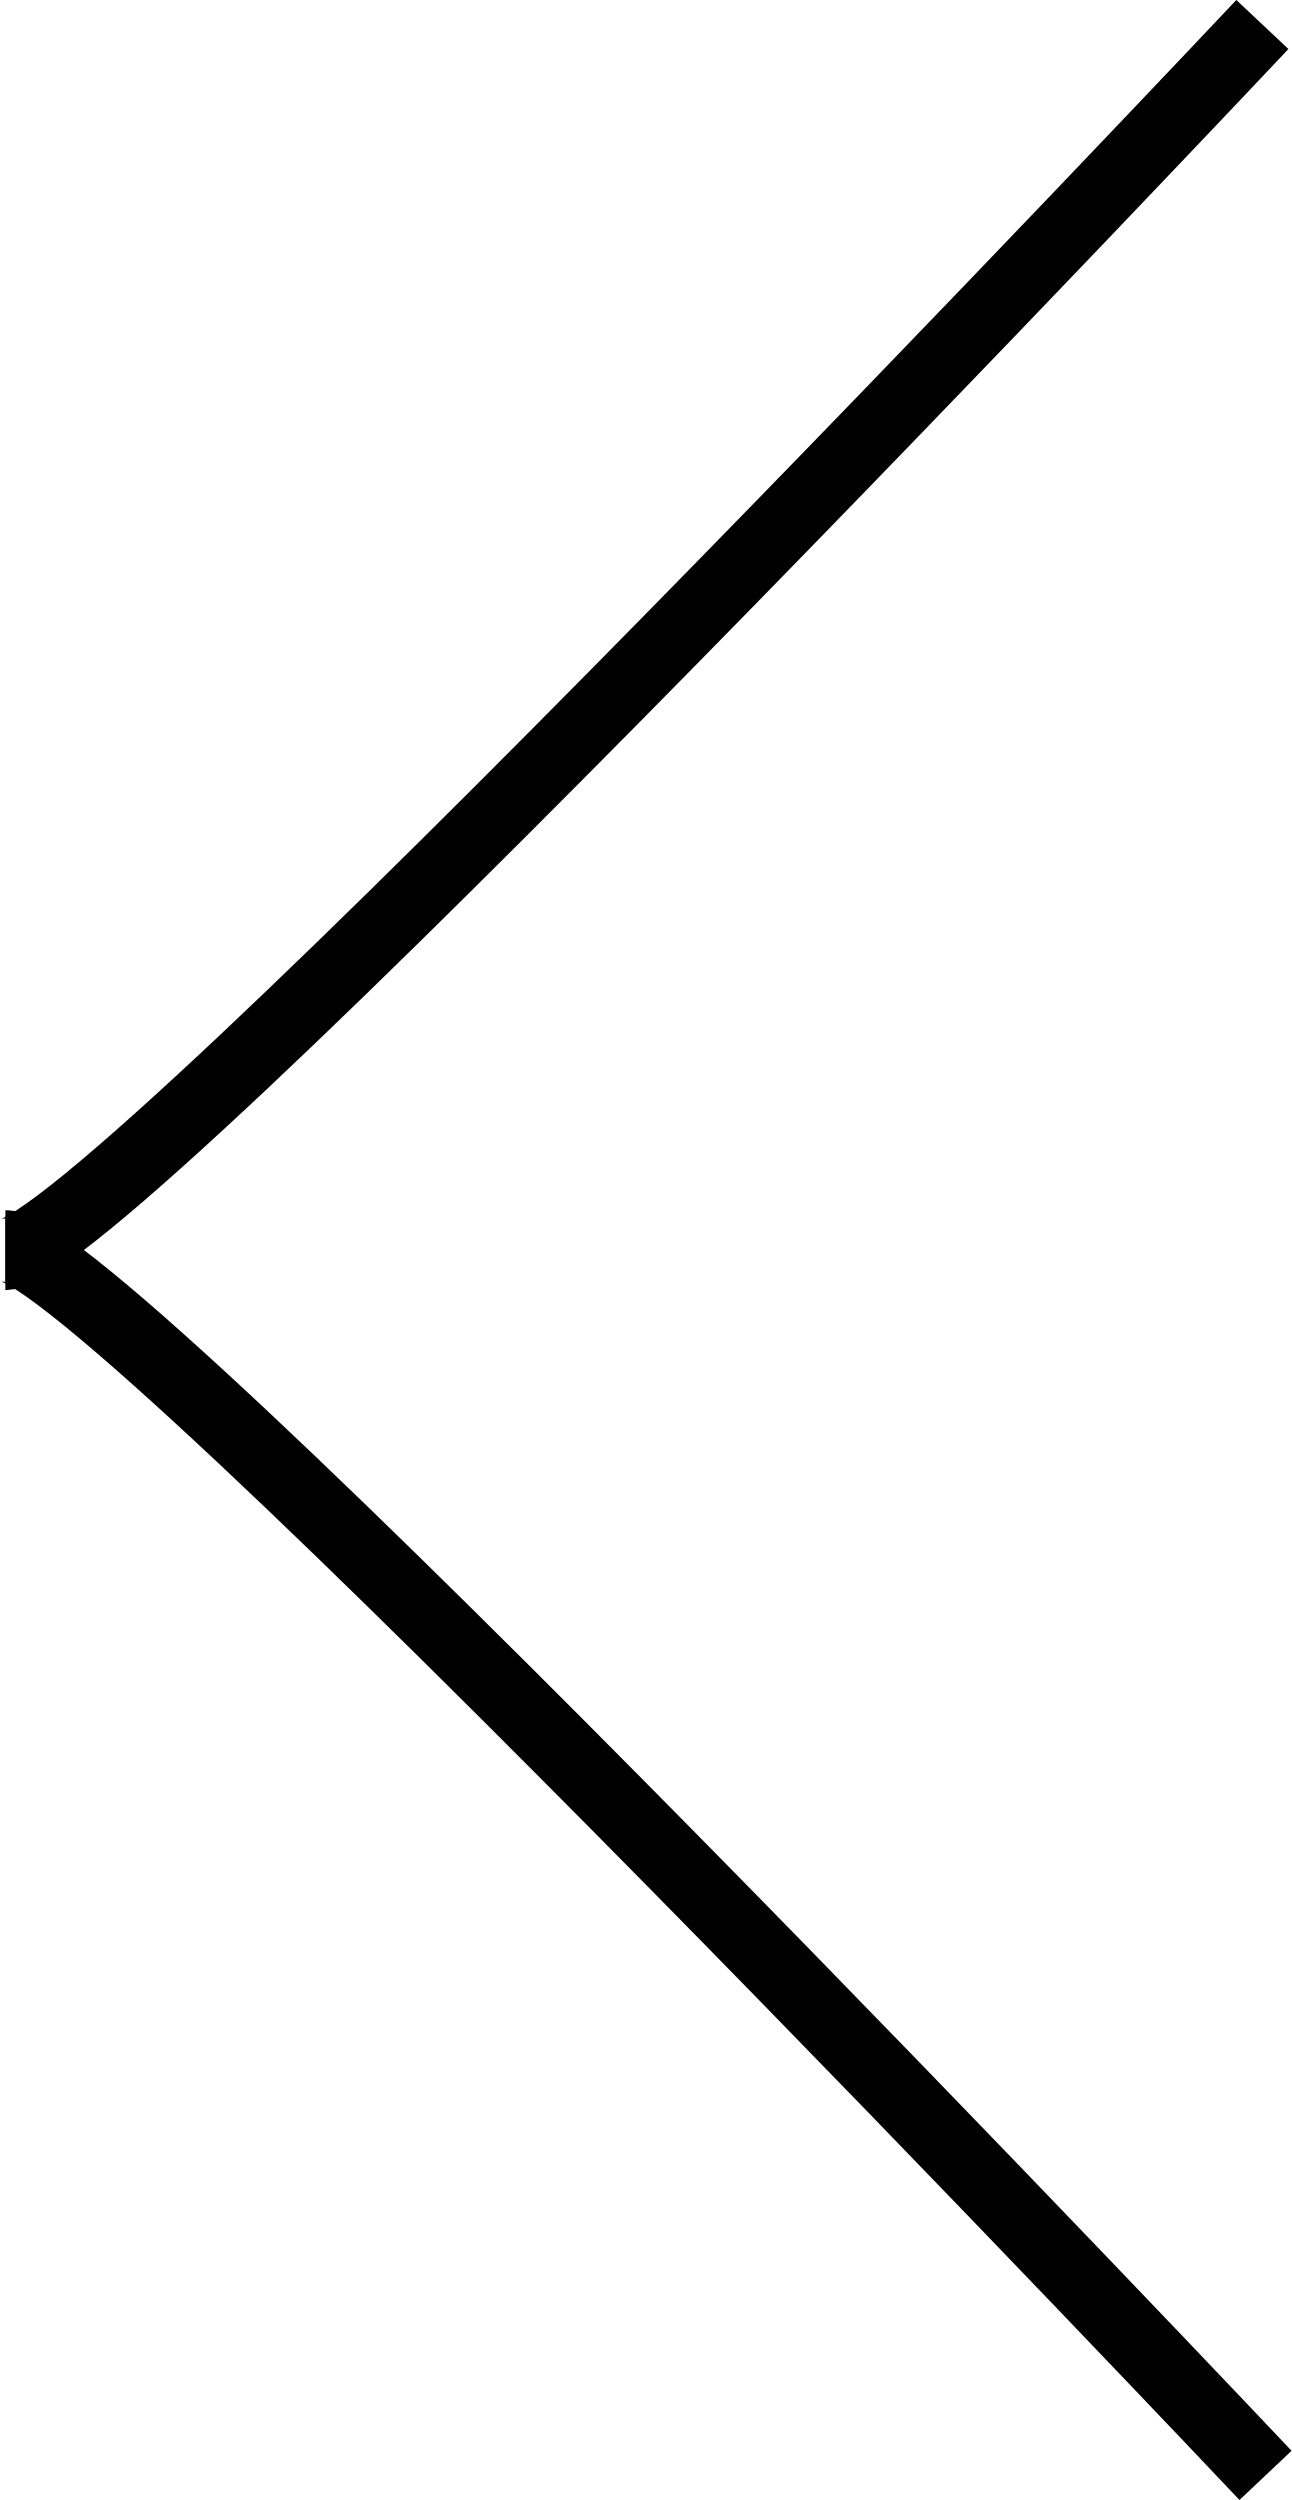
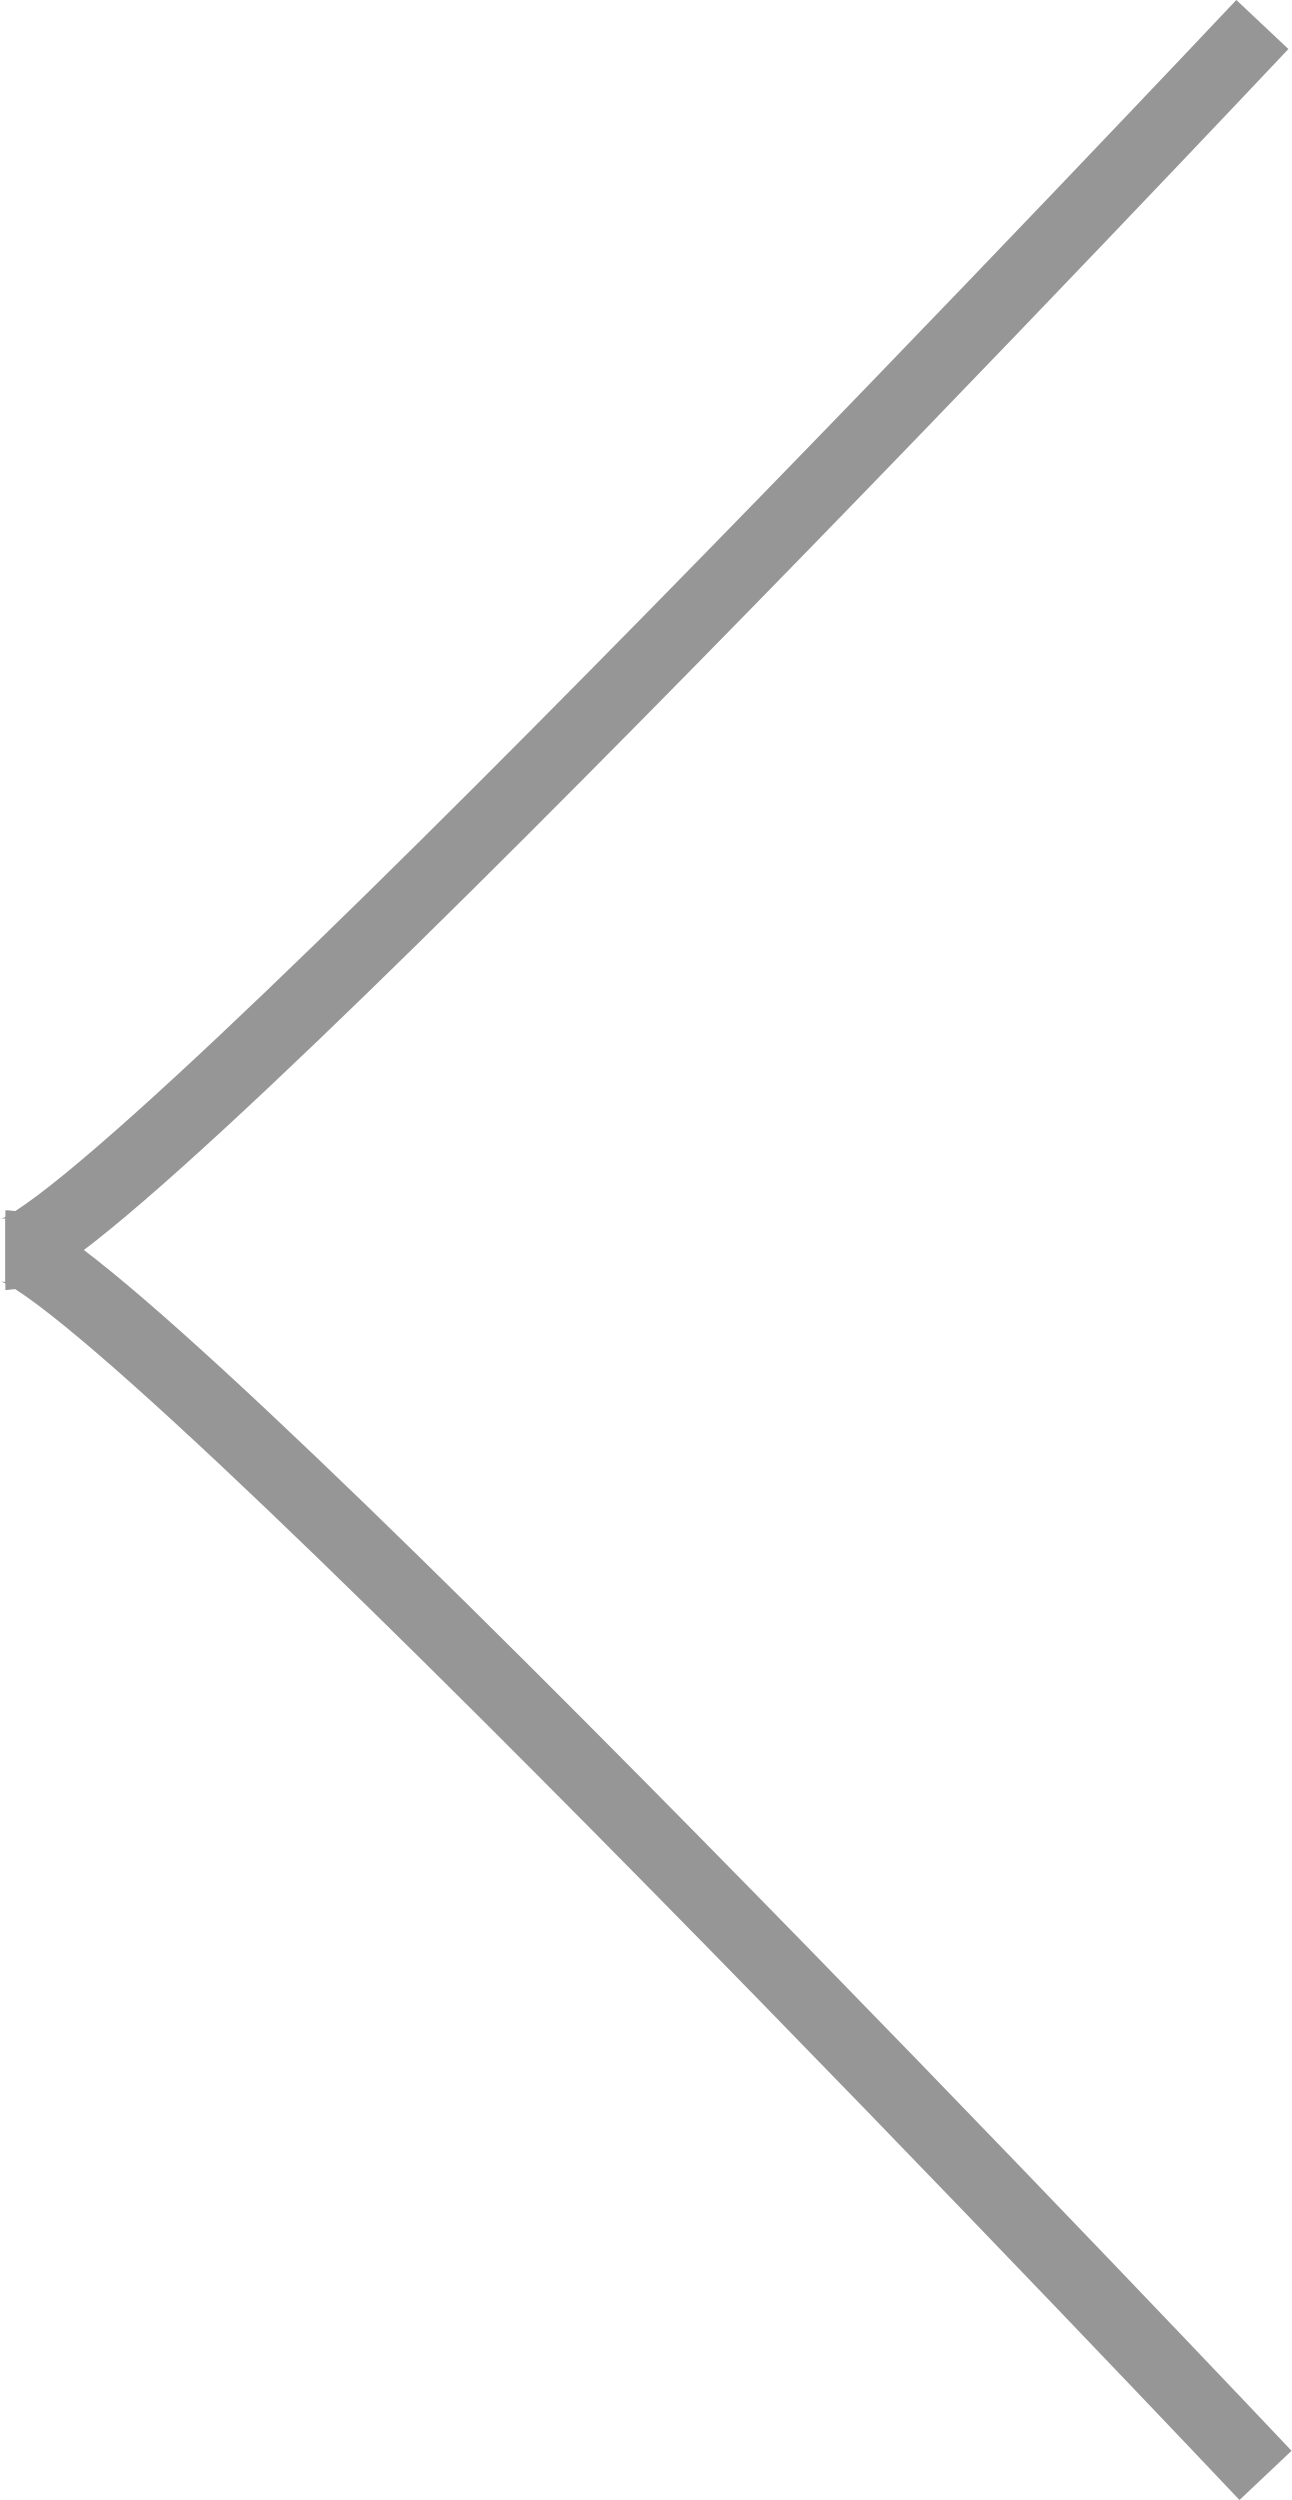
<svg xmlns="http://www.w3.org/2000/svg" width="38.05mm" height="73.651mm" viewBox="0 0 38.05 73.651" version="1.1" id="svg8">
  <defs id="defs2" />
  <g id="layer1" transform="translate(-62.2921,-34.82712)">
-     <path style="fill:none;stroke:#000000;stroke-width:2.108;stroke-linecap:butt;stroke-linejoin:round;stroke-miterlimit:4;stroke-dasharray:none;stroke-opacity:1" d="m 62.45,71.777 c 2.91,0 37.032,-36.228 37.032,-36.228" id="path815" />
-     <path style="fill:none;stroke:#000000;stroke-width:2.111;stroke-linecap:butt;stroke-linejoin:round;stroke-miterlimit:4;stroke-dasharray:none;stroke-opacity:1" d="m 62.451,71.536 c 2.917,0 37.124,36.217 37.124,36.217" id="path815-7" />
+     <path style="fill:none;stroke:rgb(150, 150, 150);stroke-width:2.108;stroke-linecap:butt;stroke-linejoin:round;stroke-miterlimit:4;stroke-dasharray:none;stroke-opacity:1" d="m 62.45,71.777 c 2.91,0 37.032,-36.228 37.032,-36.228" id="path815" />
+     <path style="fill:none;stroke:rgb(150, 150, 150);stroke-width:2.111;stroke-linecap:butt;stroke-linejoin:round;stroke-miterlimit:4;stroke-dasharray:none;stroke-opacity:1" d="m 62.451,71.536 c 2.917,0 37.124,36.217 37.124,36.217" id="path815-7" />
  </g>
</svg>
